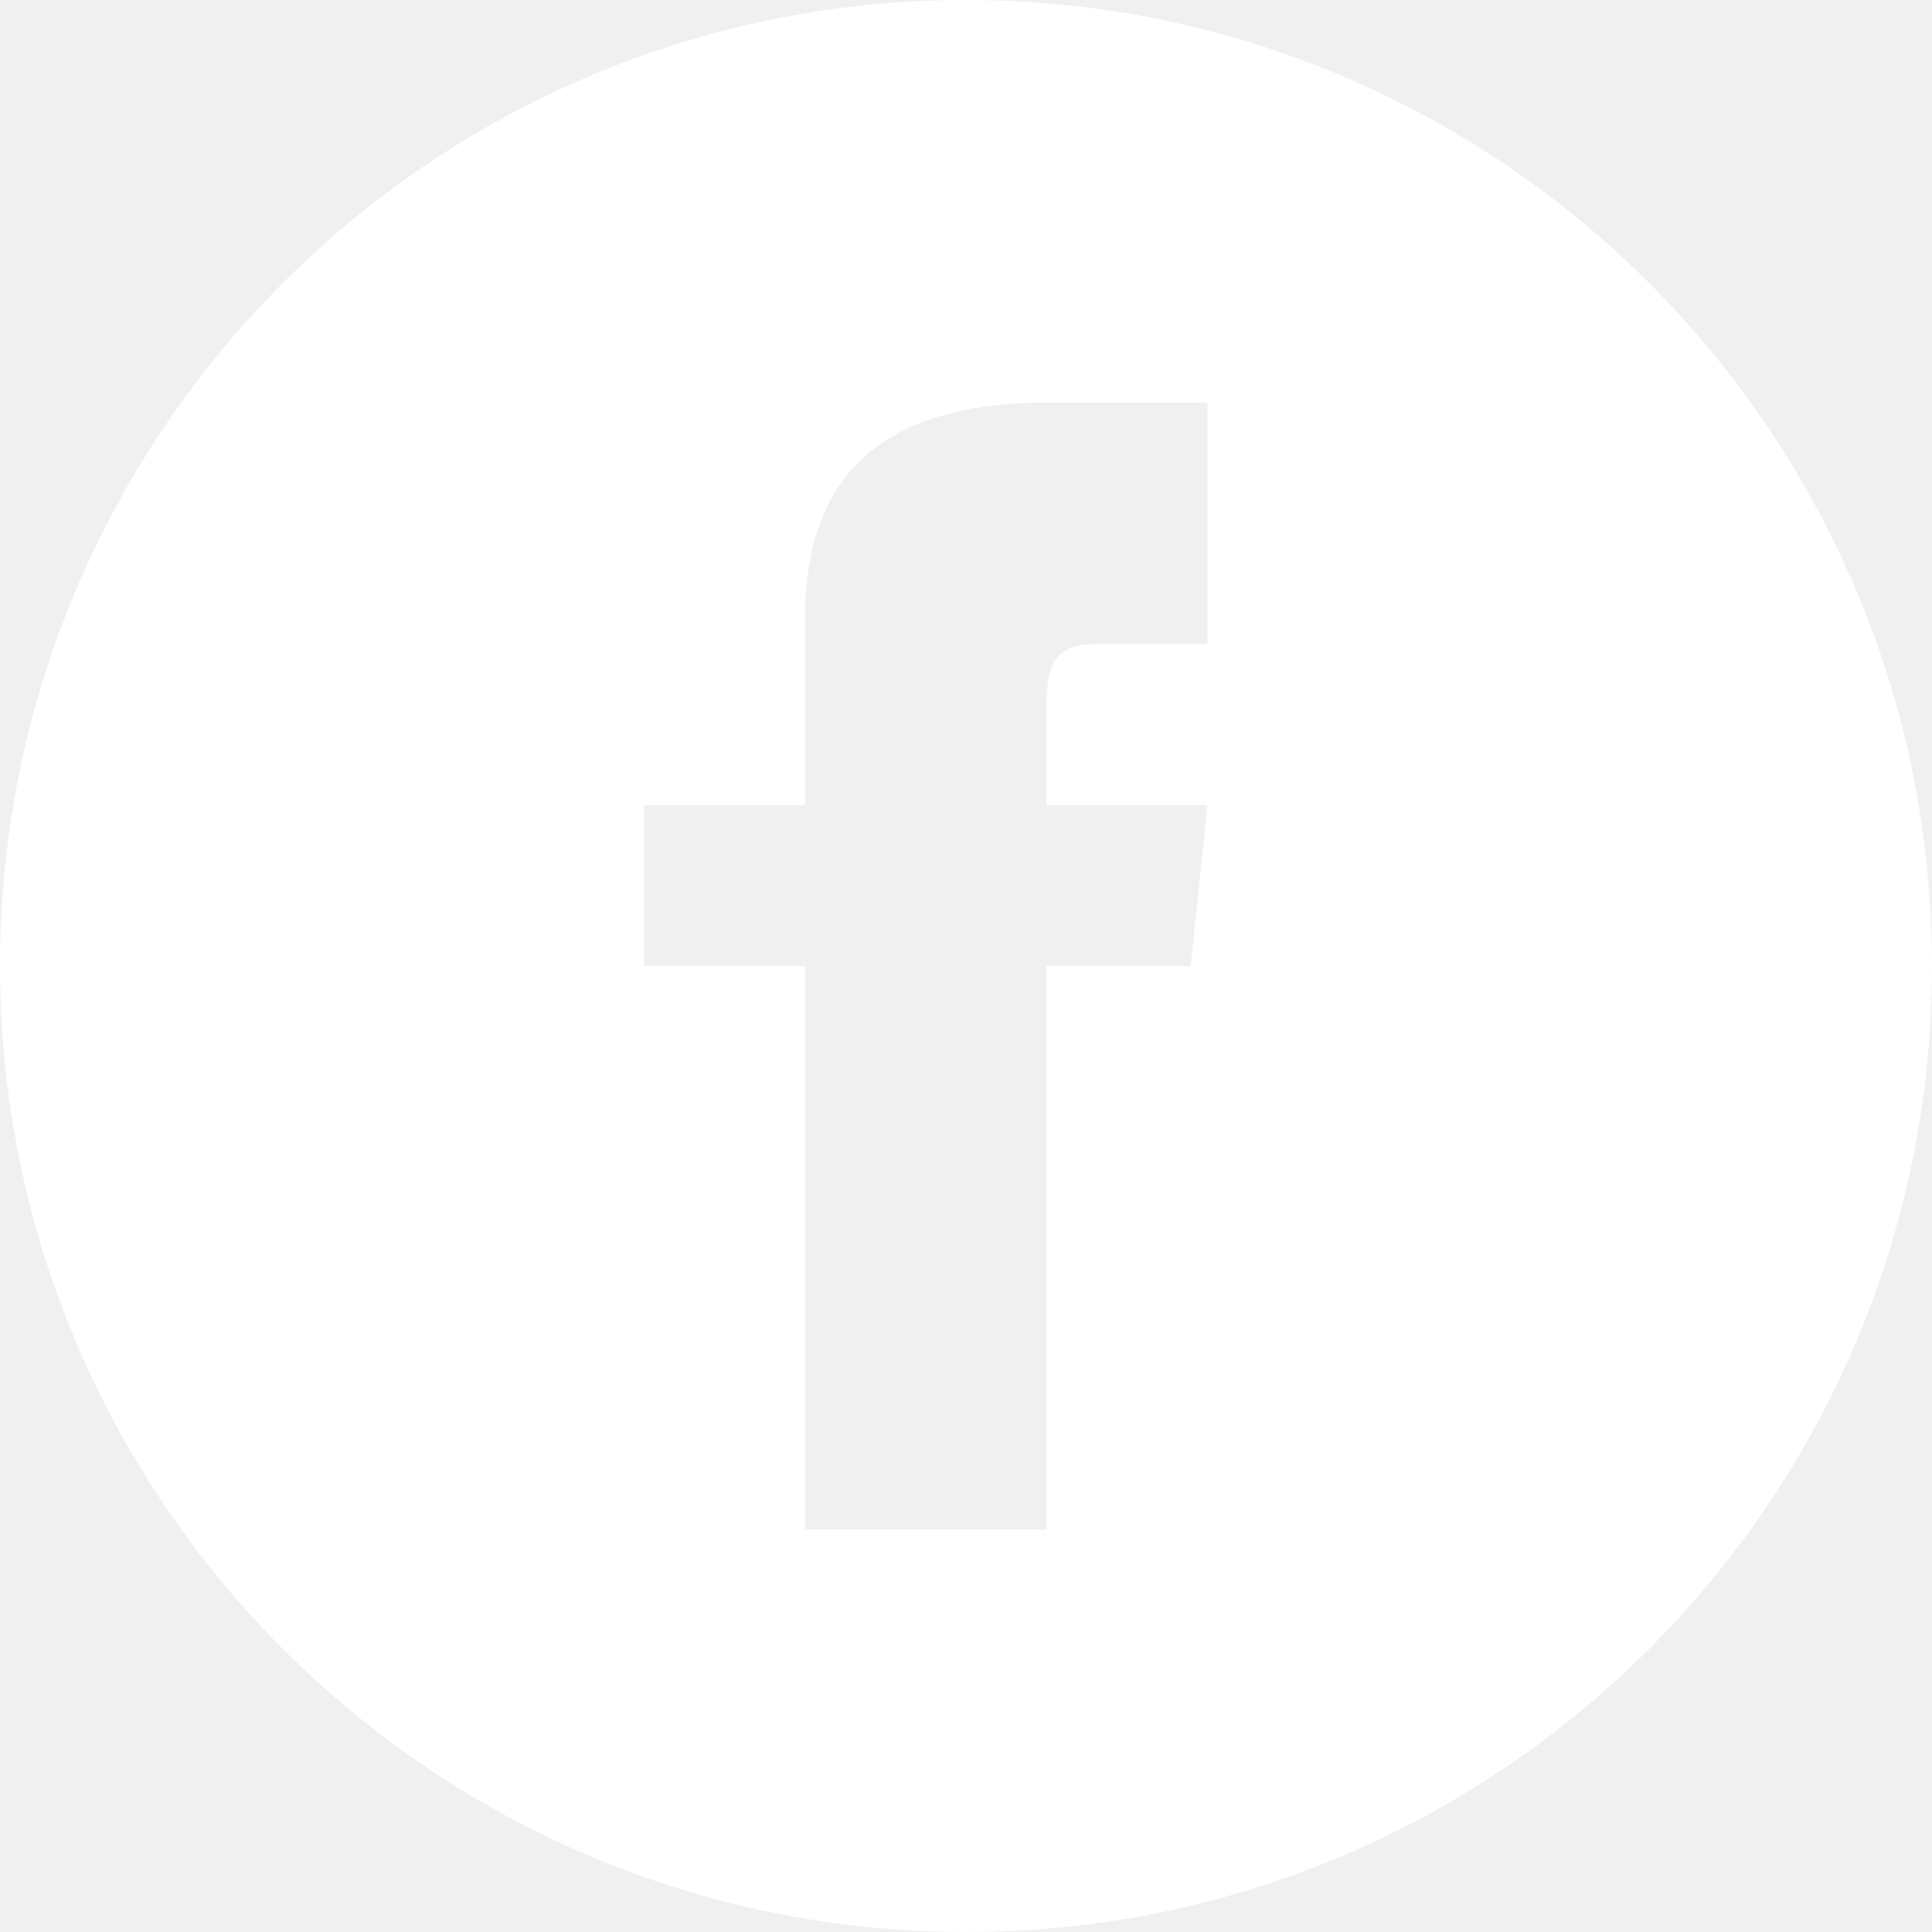
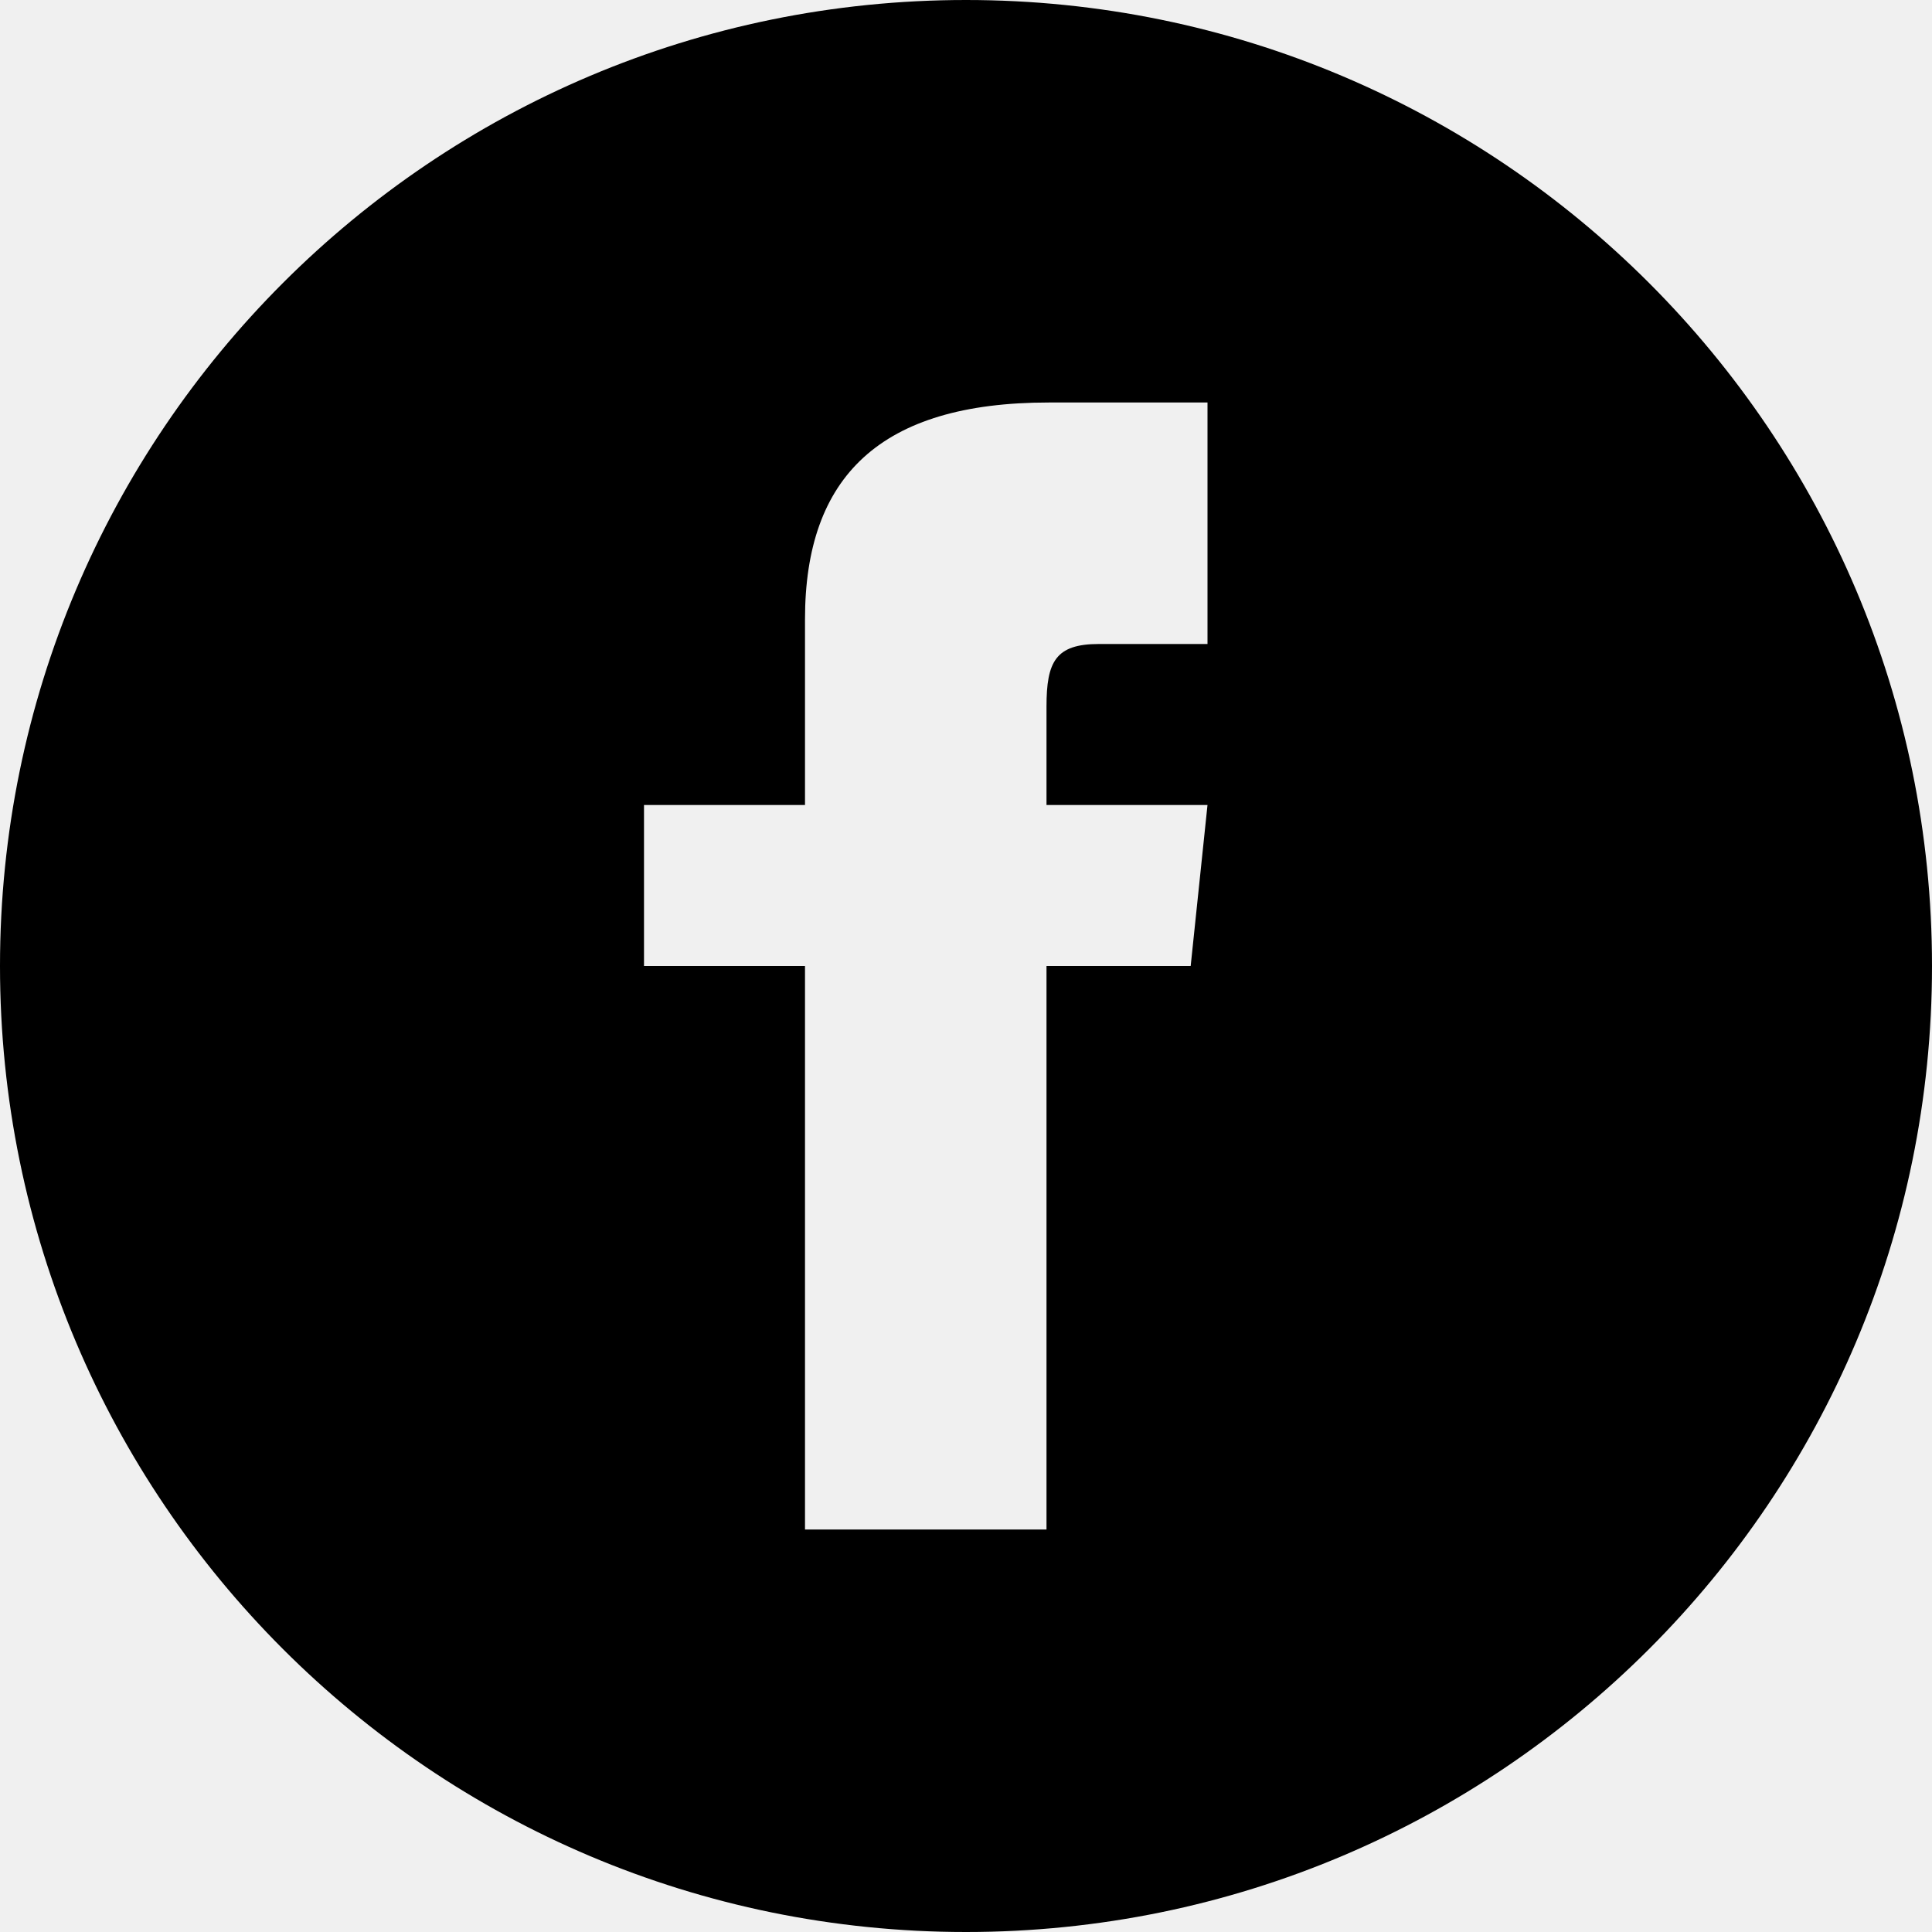
<svg xmlns="http://www.w3.org/2000/svg" width="24" height="24" viewBox="0 0 24 24">
-   <path fill="white" d="M12 0c-6.627 0-12 5.373-12 12s5.373 12 12 12 12-5.373 12-12-5.373-12-12-12zm3 8h-1.35c-.538 0-.65.221-.65.778v1.222h2l-.209 2h-1.791v7h-3v-7h-2v-2h2v-2.308c0-1.769.931-2.692 3.029-2.692h1.971v3z" />
+   <path d="M12 0c-6.627 0-12 5.373-12 12s5.373 12 12 12 12-5.373 12-12-5.373-12-12-12zm3 8h-1.35c-.538 0-.65.221-.65.778v1.222h2l-.209 2h-1.791v7h-3v-7h-2v-2h2v-2.308c0-1.769.931-2.692 3.029-2.692h1.971v3z" />
</svg>
